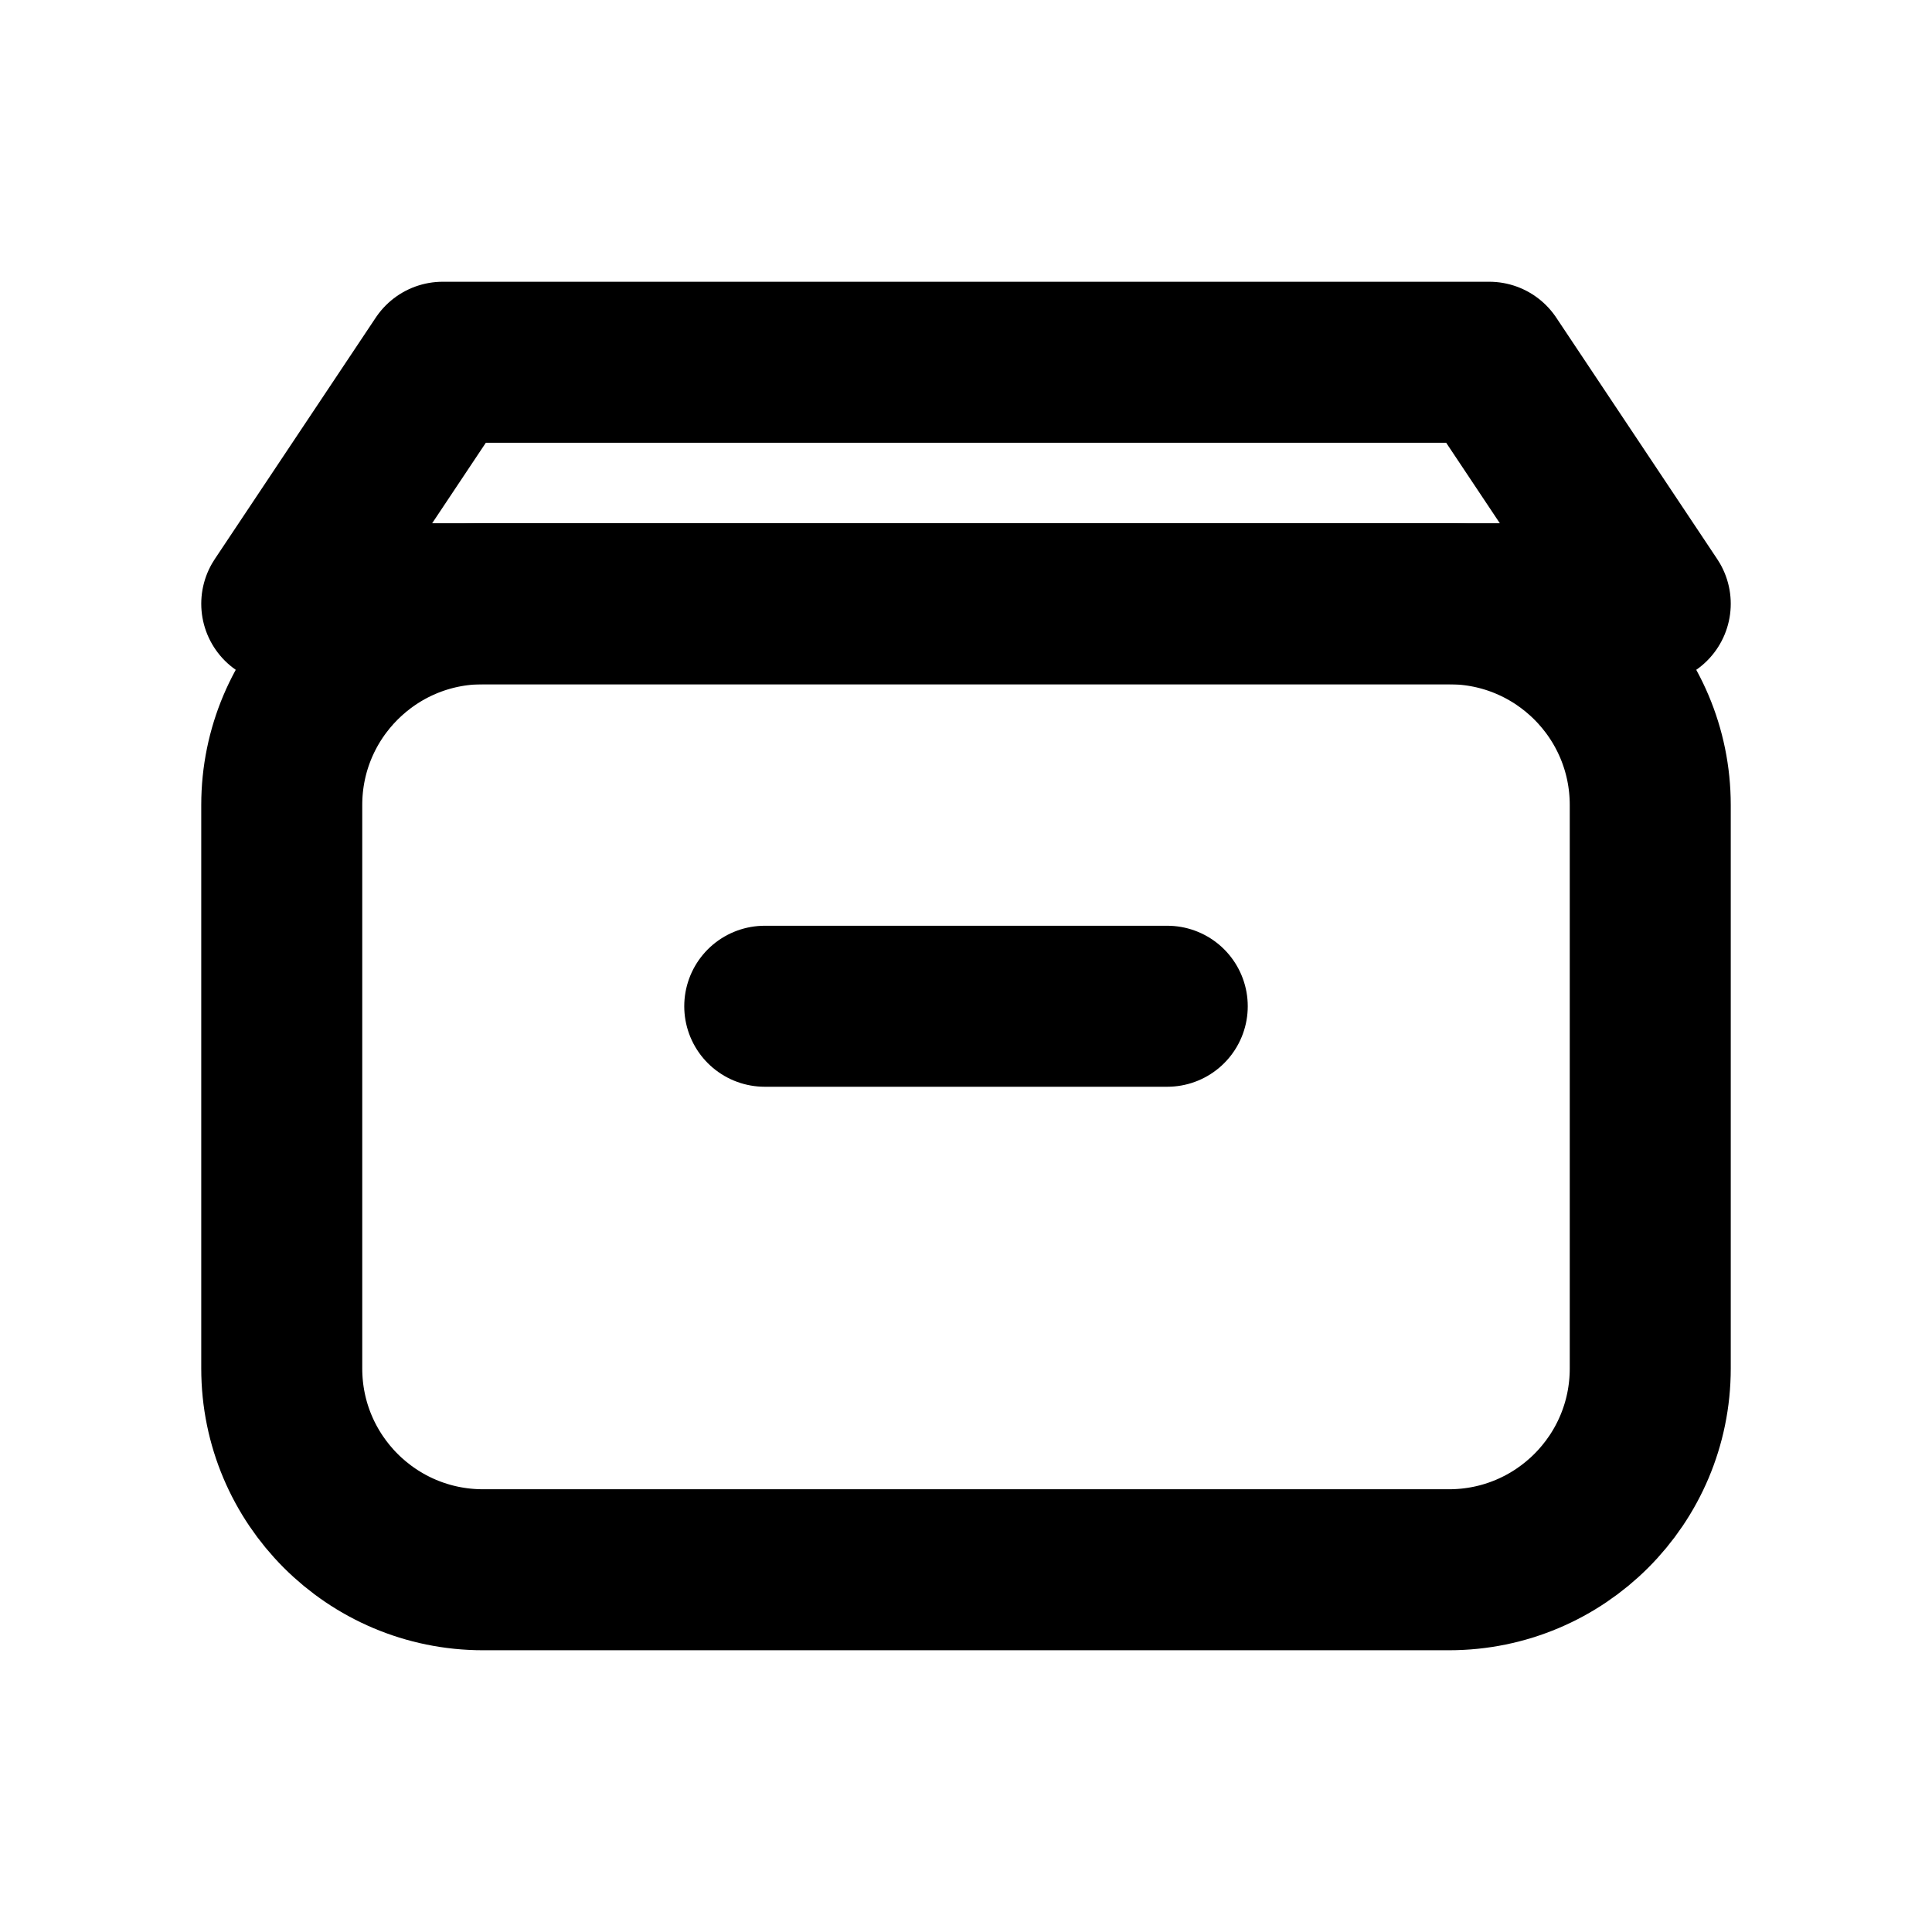
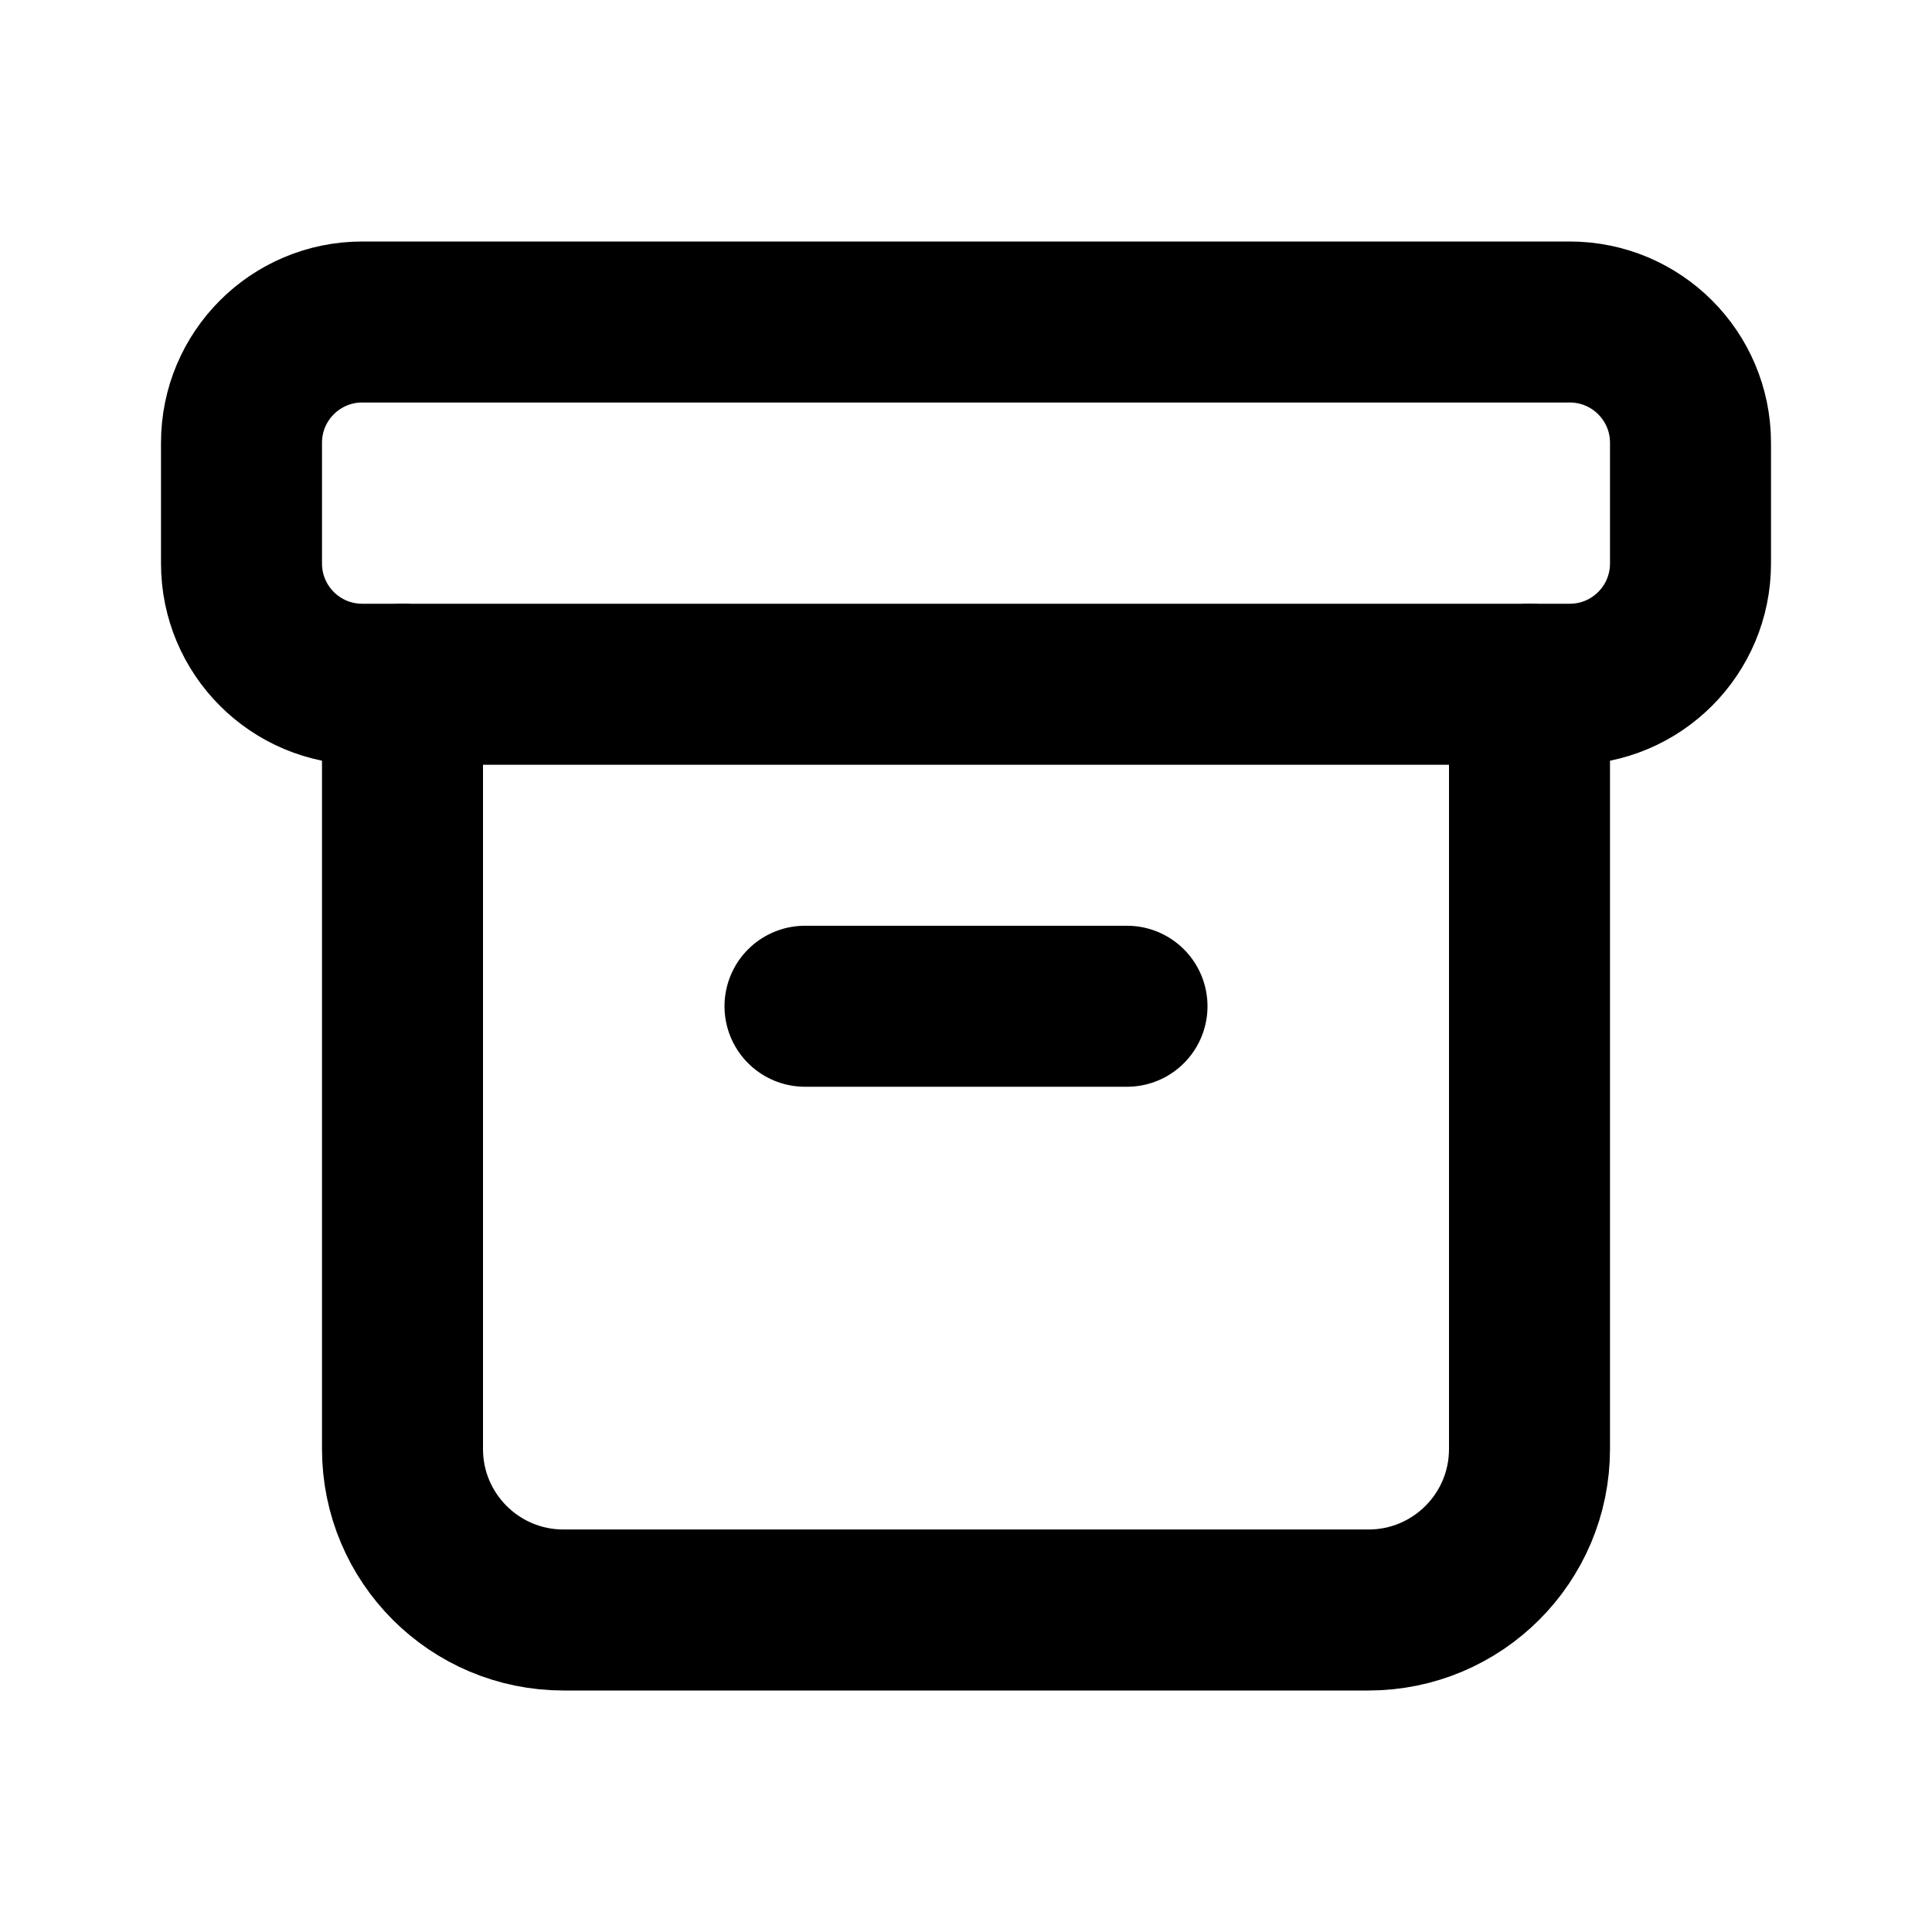
<svg xmlns="http://www.w3.org/2000/svg" viewBox="0 0 24 24" fill="none">
  <g stroke="currentColor" stroke-width="2" stroke-linecap="round" stroke-linejoin="round">
-     <path d="M5.5 4.5h13l2 3H3.5Z" />
-     <rect x="3.5" y="7.5" width="17" height="12" rx="2.5" />
-     <path d="M9.5 12.5h5" />
+     <rect x="3" y="4" width="18" height="4.5" rx="1.5" />
+     <path d="M5 8.5V18a2 2 0 0 0 2 2h10a2 2 0 0 0 2-2V8.5" />
+     <path d="M10 12.5h4" />
  </g>
</svg>
